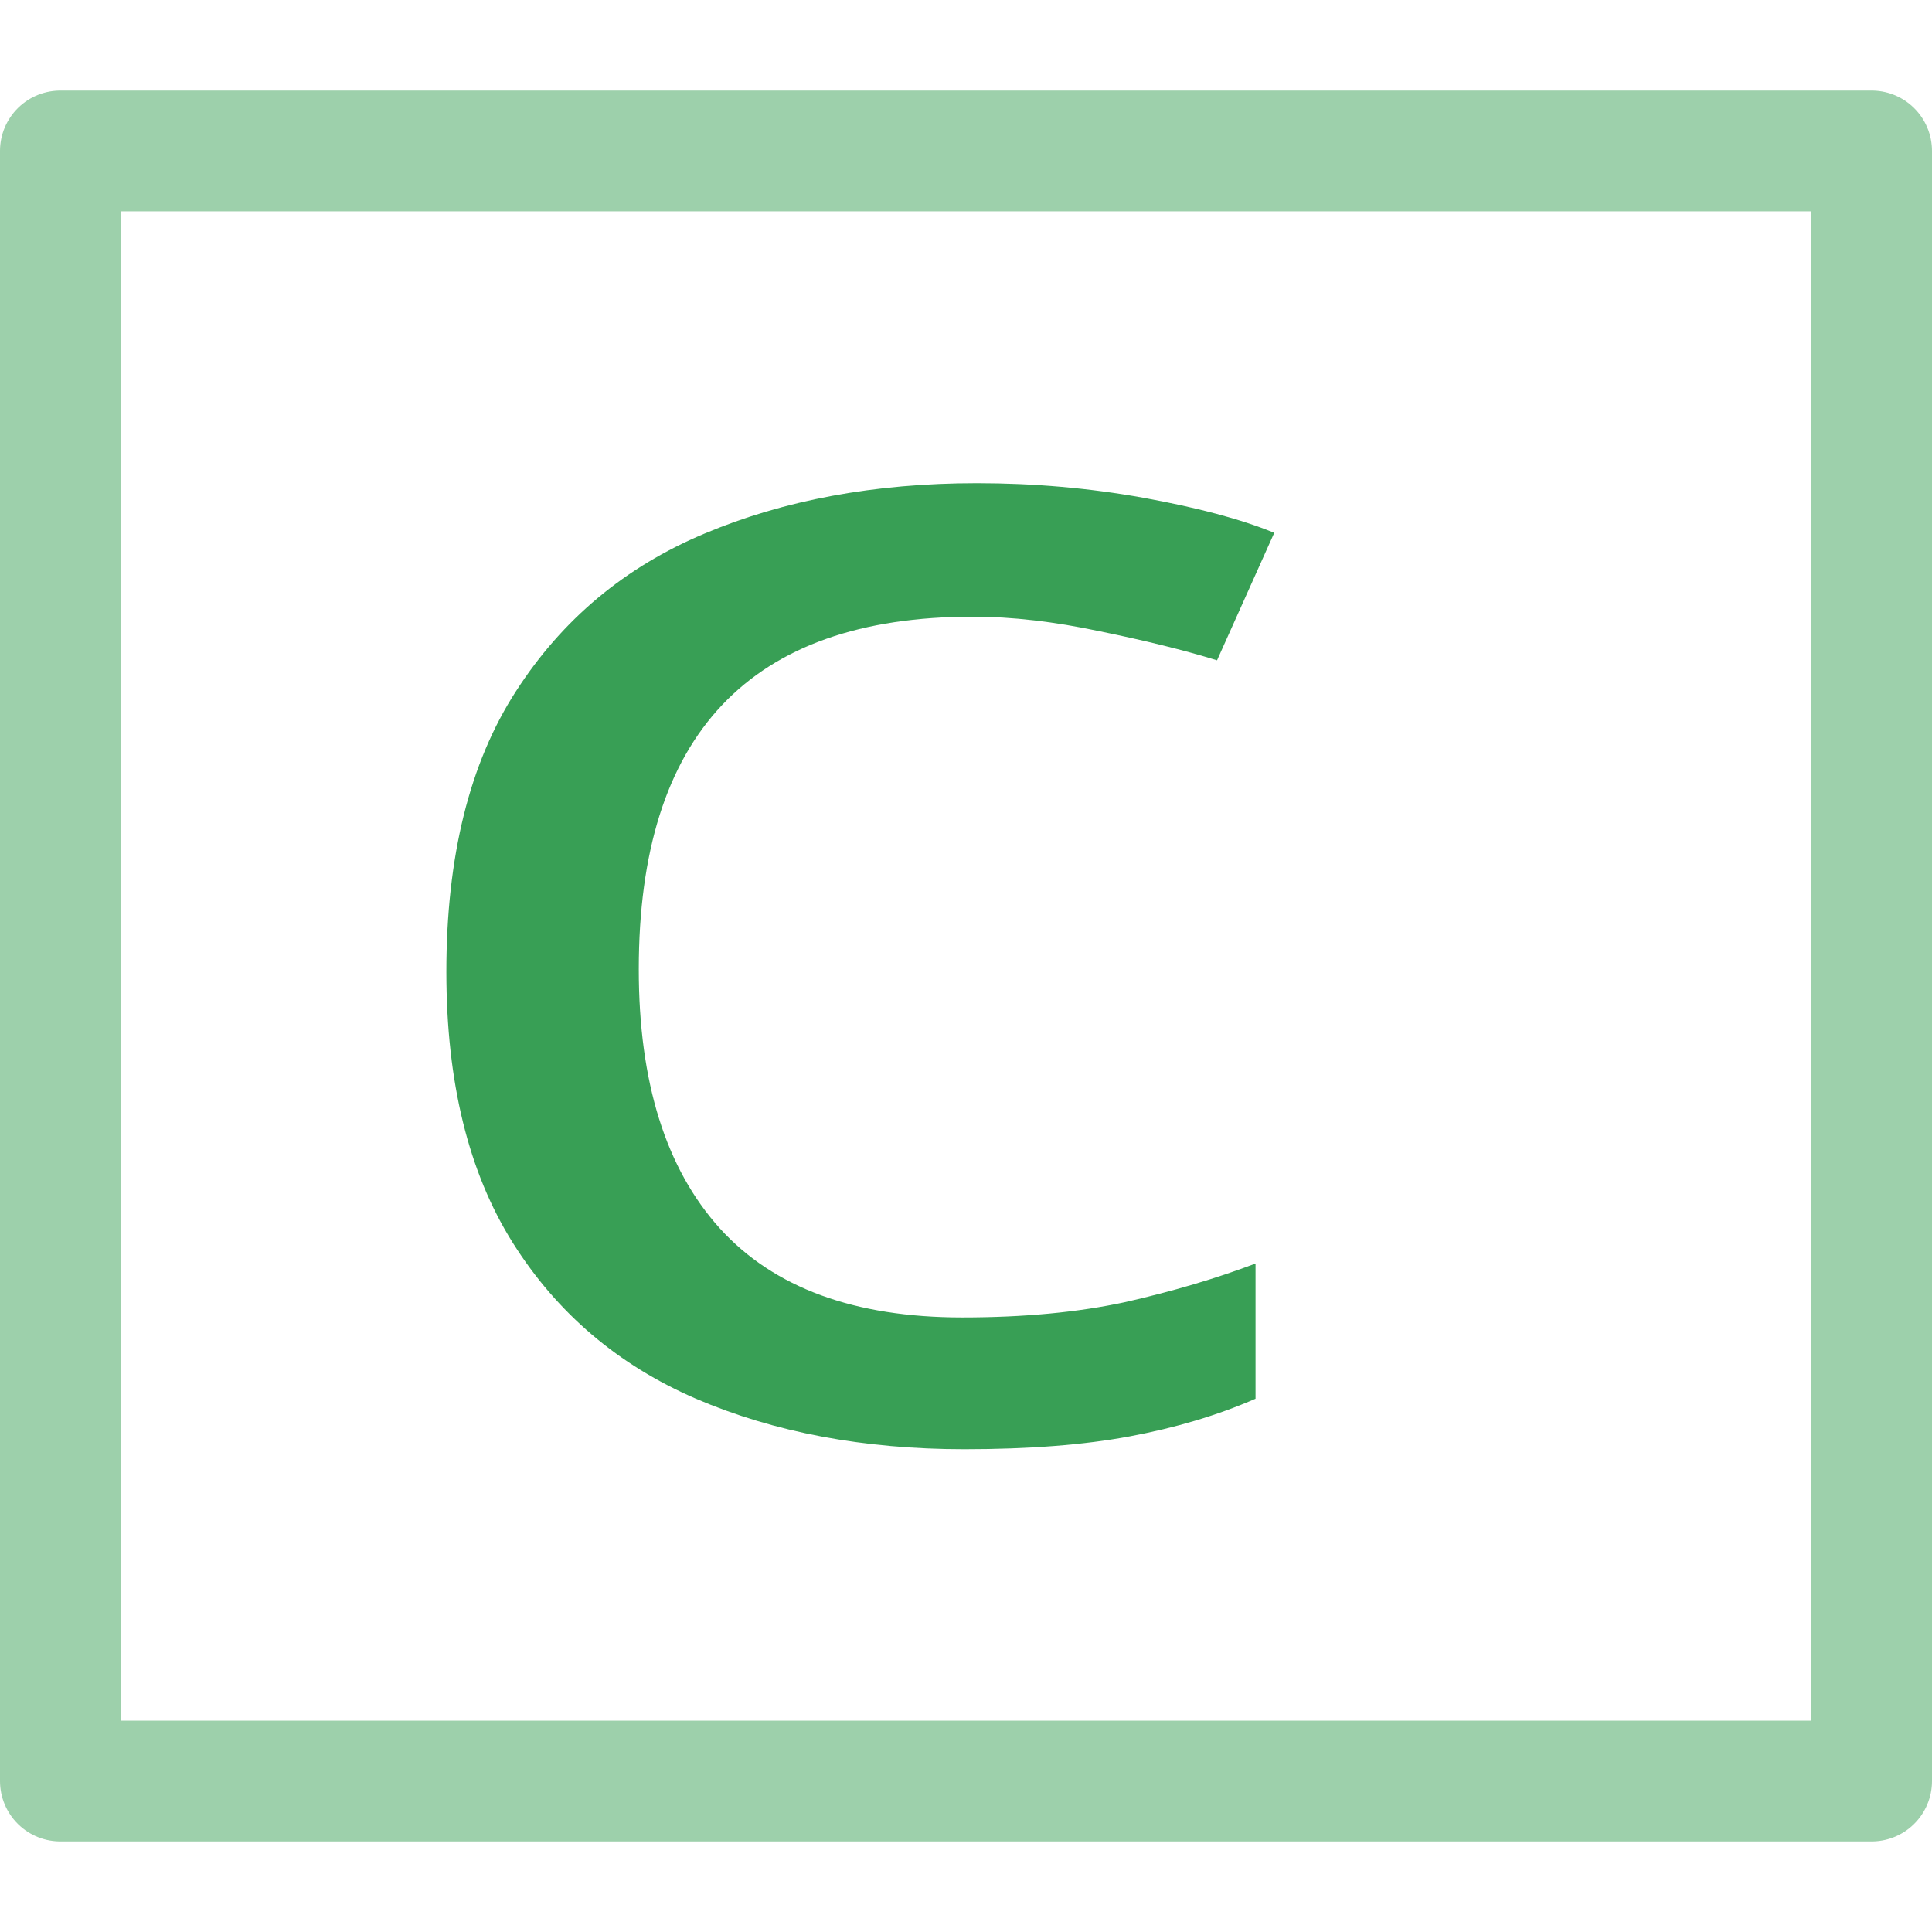
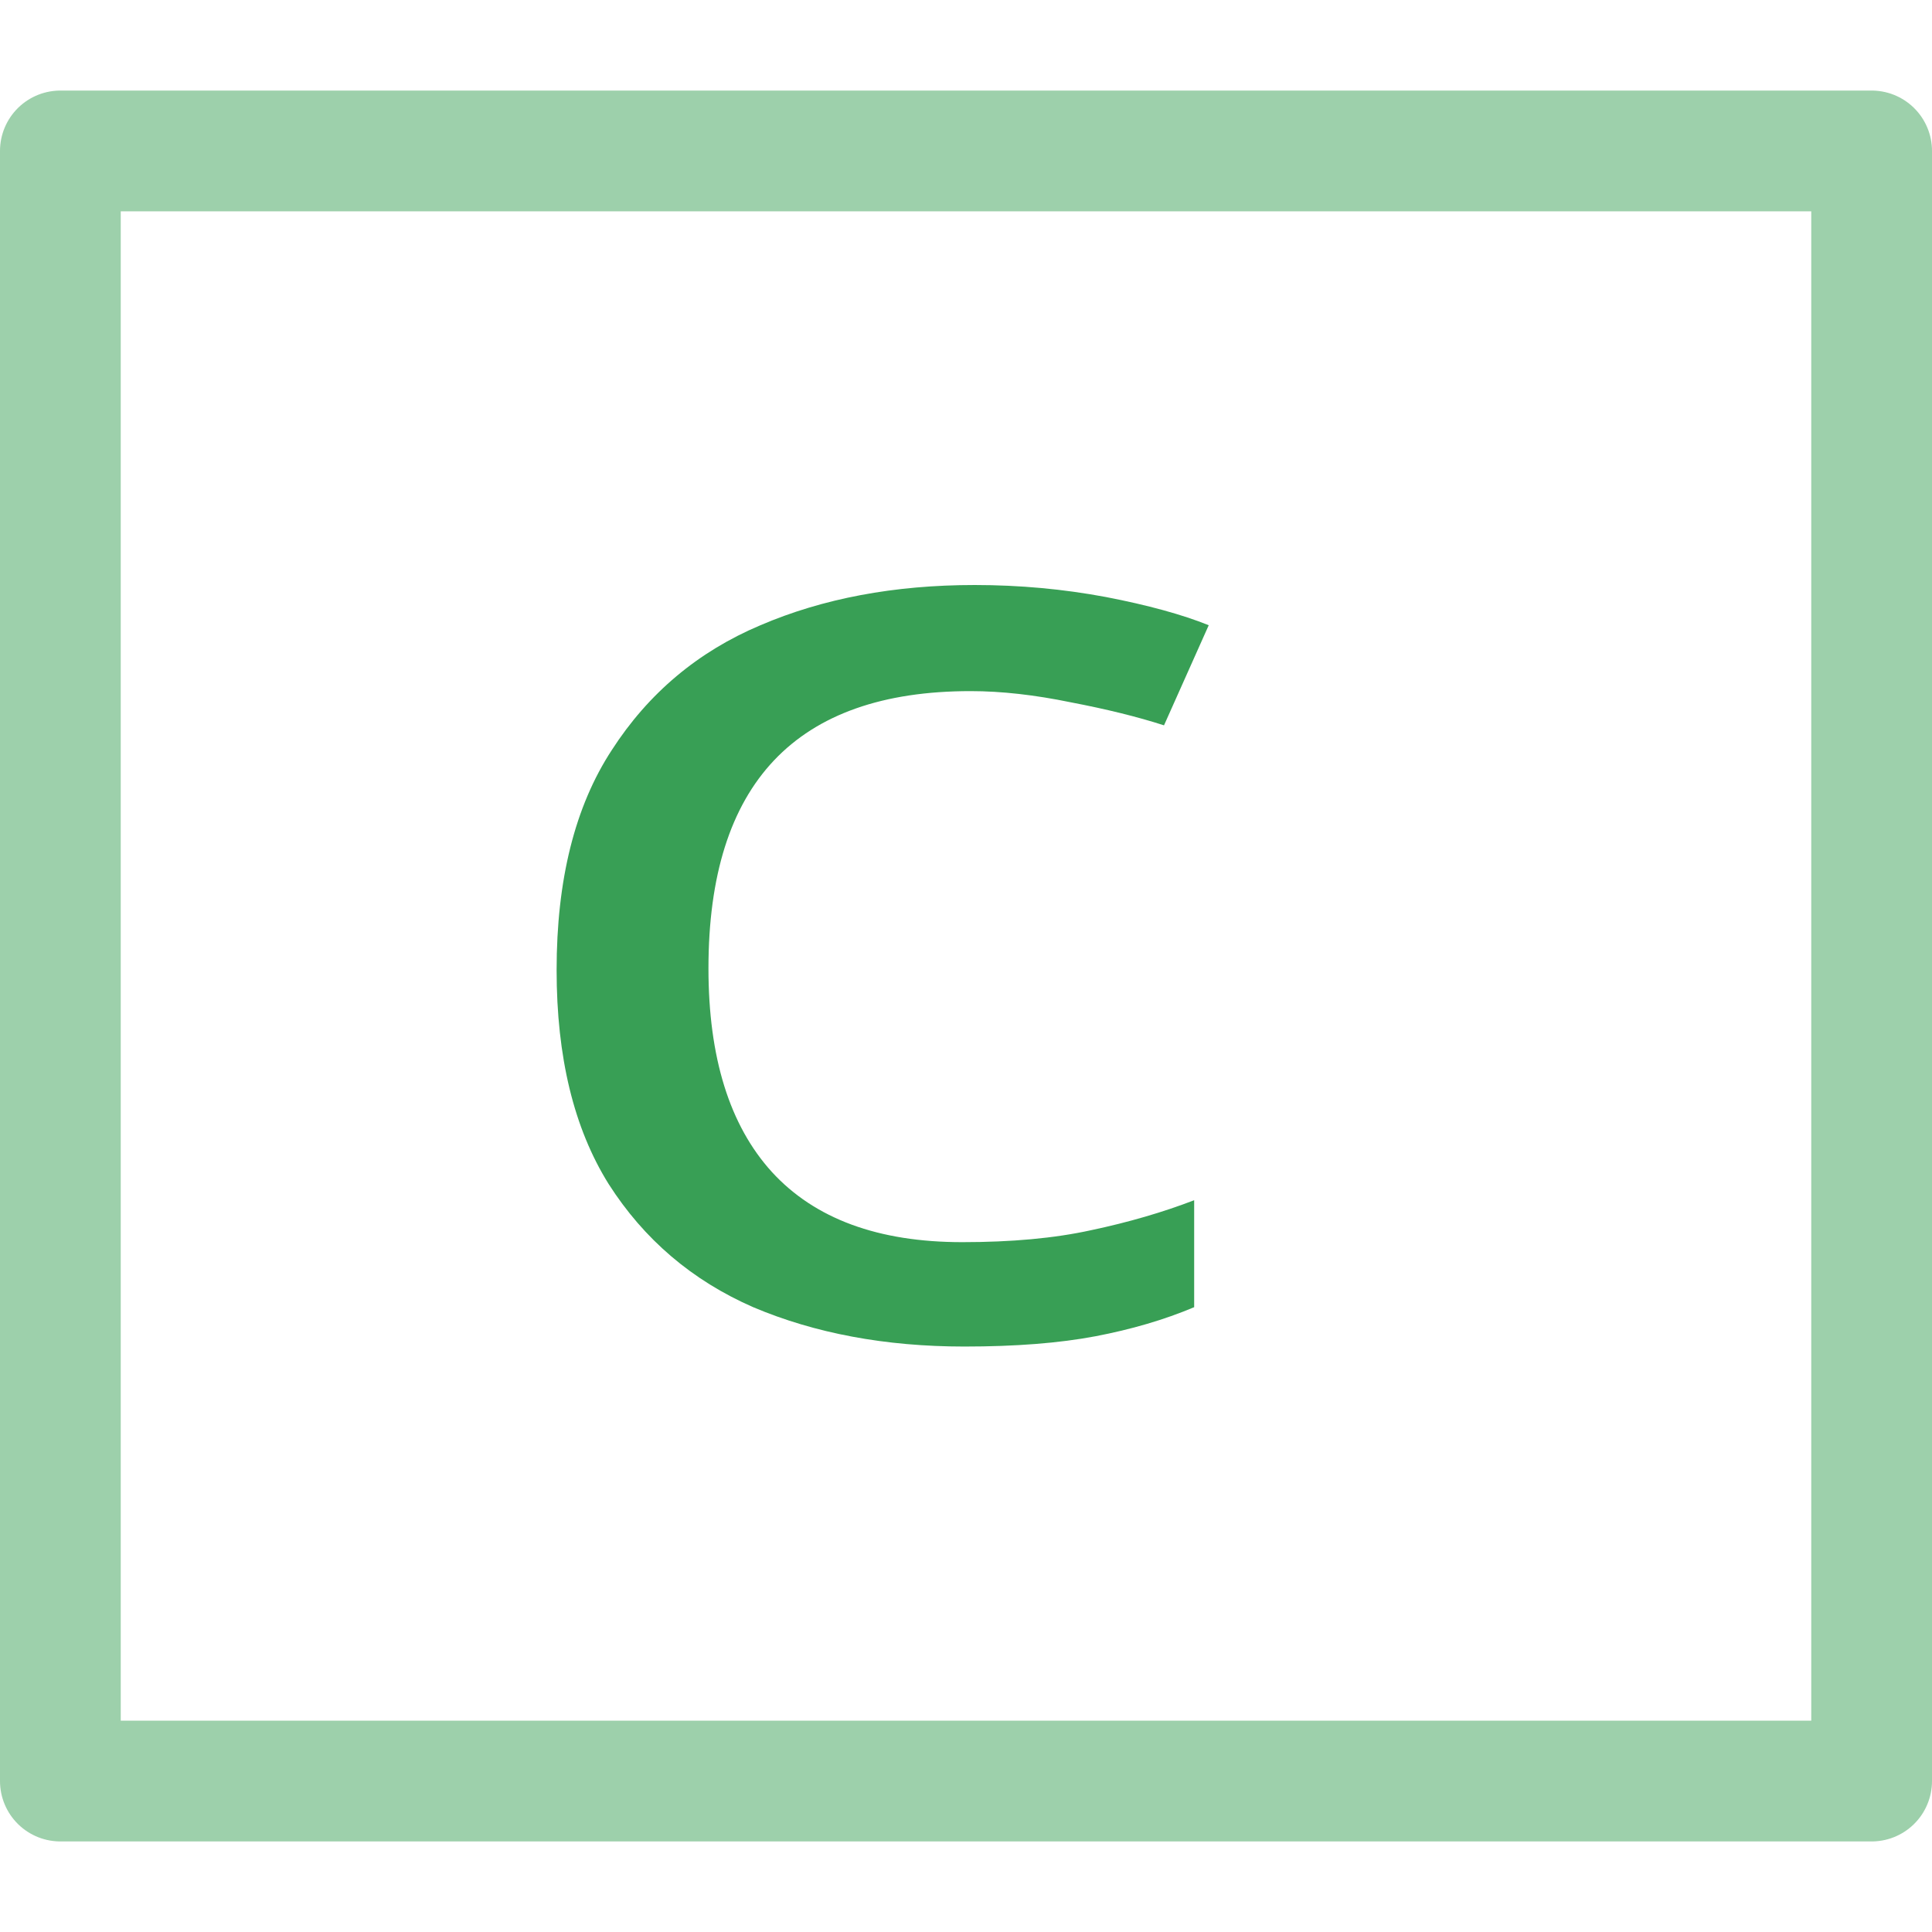
<svg xmlns="http://www.w3.org/2000/svg" width="32" height="32" viewBox="0 0 32 32" id="svg2" version="1.1">
  <defs id="defs4" />
  <g id="layer1" transform="translate(0,-1020.362)">
    <text xml:space="preserve" style="font-style:normal;font-variant:normal;font-weight:normal;font-stretch:normal;font-size:40px;line-height:125%;font-family:Arial;-inkscape-font-specification:'Arial, Normal';text-align:start;letter-spacing:0px;word-spacing:0px;writing-mode:lr-tb;text-anchor:start;fill:#000000;fill-opacity:1;stroke:none;stroke-width:1px;stroke-linecap:butt;stroke-linejoin:miter;stroke-opacity:1" x="8.3" y="1029.362" id="text4688">
      <tspan id="tspan4690" x="8.3" y="1029.362" />
    </text>
    <g id="g8794" transform="translate(0.1364966,-4.829701)">
-       <text transform="scale(1.102504,0.9070261)" id="text4692" y="1156.428" x="4.832" style="font-style:normal;font-variant:normal;font-weight:normal;font-stretch:normal;font-size:31.746px;line-height:125%;font-family:Arial;-inkscape-font-specification:'Arial, Normal';text-align:start;letter-spacing:0px;word-spacing:0px;writing-mode:lr-tb;text-anchor:start;fill:#389f55;fill-opacity:1;stroke:none;stroke-width:1px;stroke-linecap:butt;stroke-linejoin:miter;stroke-opacity:1" xml:space="preserve">
-         <tspan style="font-style:normal;font-variant:normal;font-weight:normal;font-stretch:normal;font-family:'Droid Sans Mono';-inkscape-font-specification:'Droid Sans Mono';fill:#389f55;fill-opacity:1" y="1156.428" x="4.832" id="tspan4694">c</tspan>
+       <text transform="scale(1.102504,0.9070261)" id="text4692" y="1154.62" x="6.863" style="font-style:normal;font-variant:normal;font-weight:normal;font-stretch:normal;font-size:31.746px;line-height:125%;font-family:Arial;-inkscape-font-specification:'Arial, Normal';text-align:start;letter-spacing:0px;word-spacing:0px;writing-mode:lr-tb;text-anchor:start;fill:#389f55;fill-opacity:1;stroke:none;stroke-width:1px;stroke-linecap:butt;stroke-linejoin:miter;stroke-opacity:1" xml:space="preserve">
+         <tspan style="font-style:normal;font-variant:normal;font-weight:normal;font-stretch:normal;font-size:25px;font-family:'Droid Sans Mono';-inkscape-font-specification:'Droid Sans Mono';fill:#389f55;fill-opacity:1" y="1154.62" x="6.863" id="tspan4694">c</tspan>
      </text>
      <text id="text6458" y="1048.662" x="-5.2" style="font-style:normal;font-variant:normal;font-weight:normal;font-stretch:normal;font-size:35px;line-height:125%;font-family:'Droid Sans Mono';-inkscape-font-specification:'Droid Sans Mono';text-align:start;letter-spacing:0px;word-spacing:0px;writing-mode:lr-tb;text-anchor:start;fill:#389f55;fill-opacity:1;stroke:none;stroke-width:1px;stroke-linecap:butt;stroke-linejoin:miter;stroke-opacity:1" xml:space="preserve">
        <tspan y="1048.662" x="-5.2" id="tspan6460" />
      </text>
    </g>
    <rect style="opacity:1;fill:none;fill-opacity:1;fill-rule:evenodd;stroke:#389f55;stroke-width:2;stroke-linecap:round;stroke-linejoin:round;stroke-miterlimit:4;stroke-dasharray:none;stroke-dashoffset:0;stroke-opacity:0.49" id="rect4137" width="30" height="27" x="1" y="1022.862" />
  </g>
</svg>
